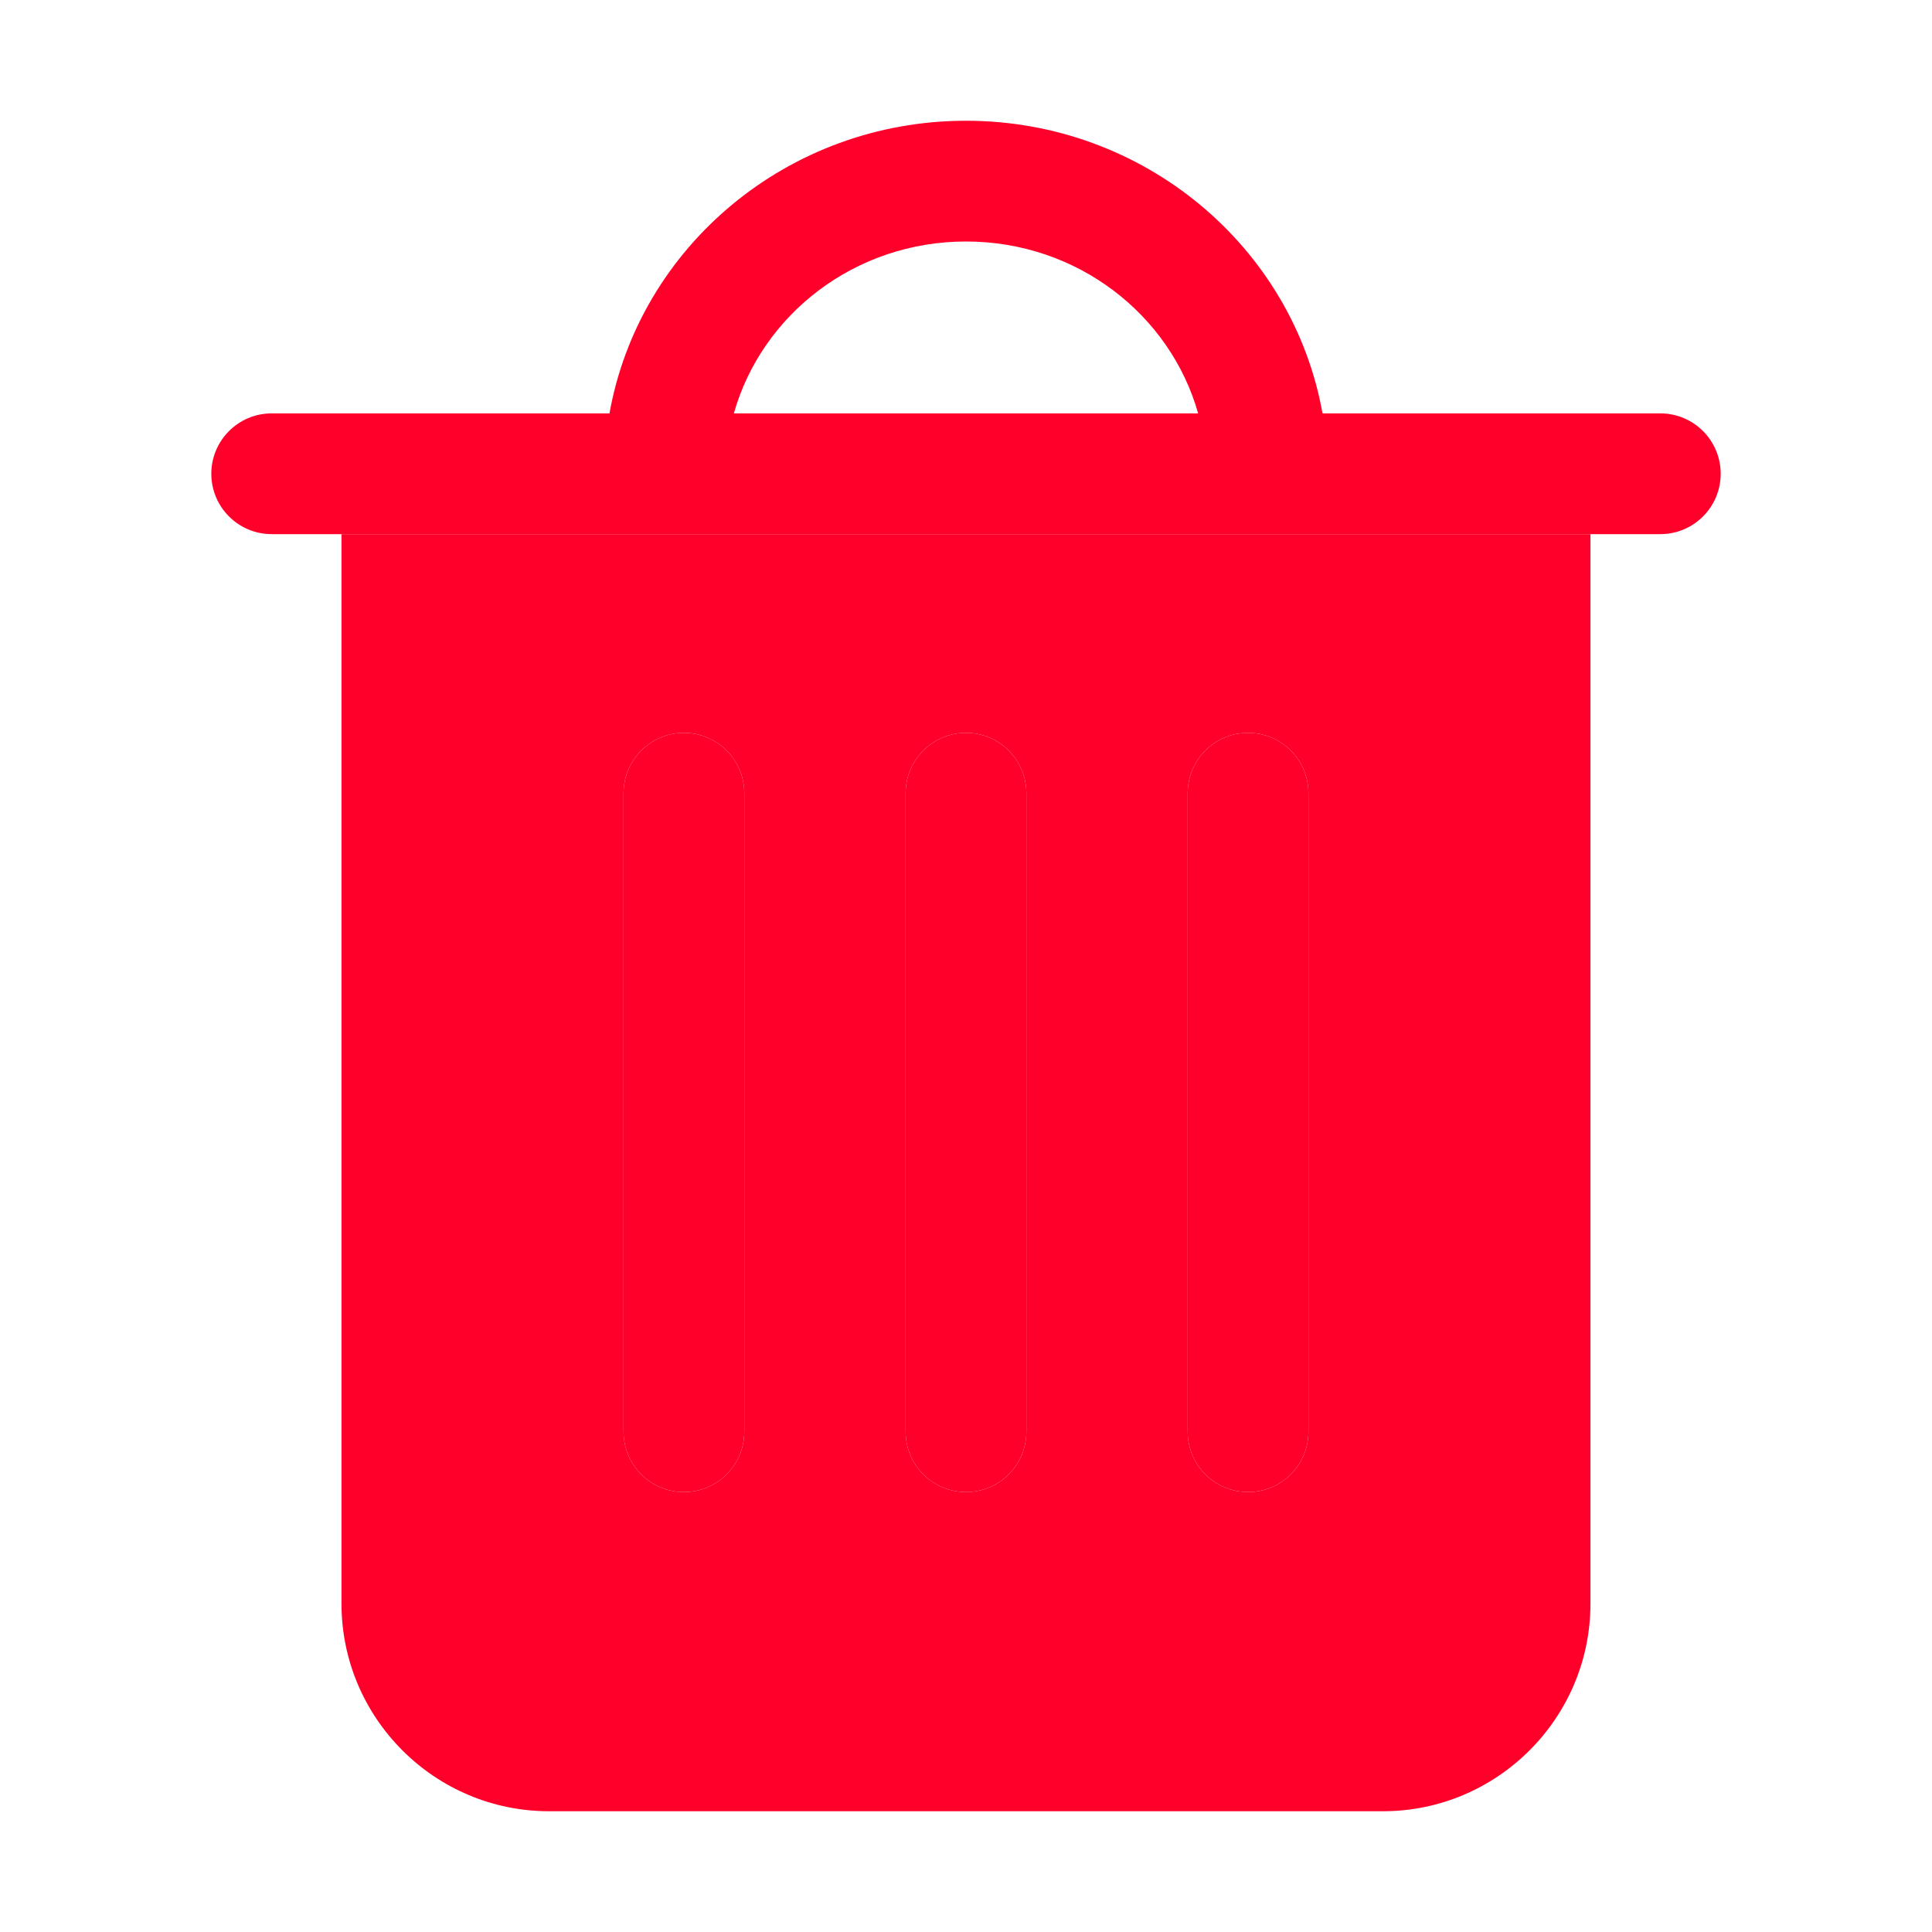
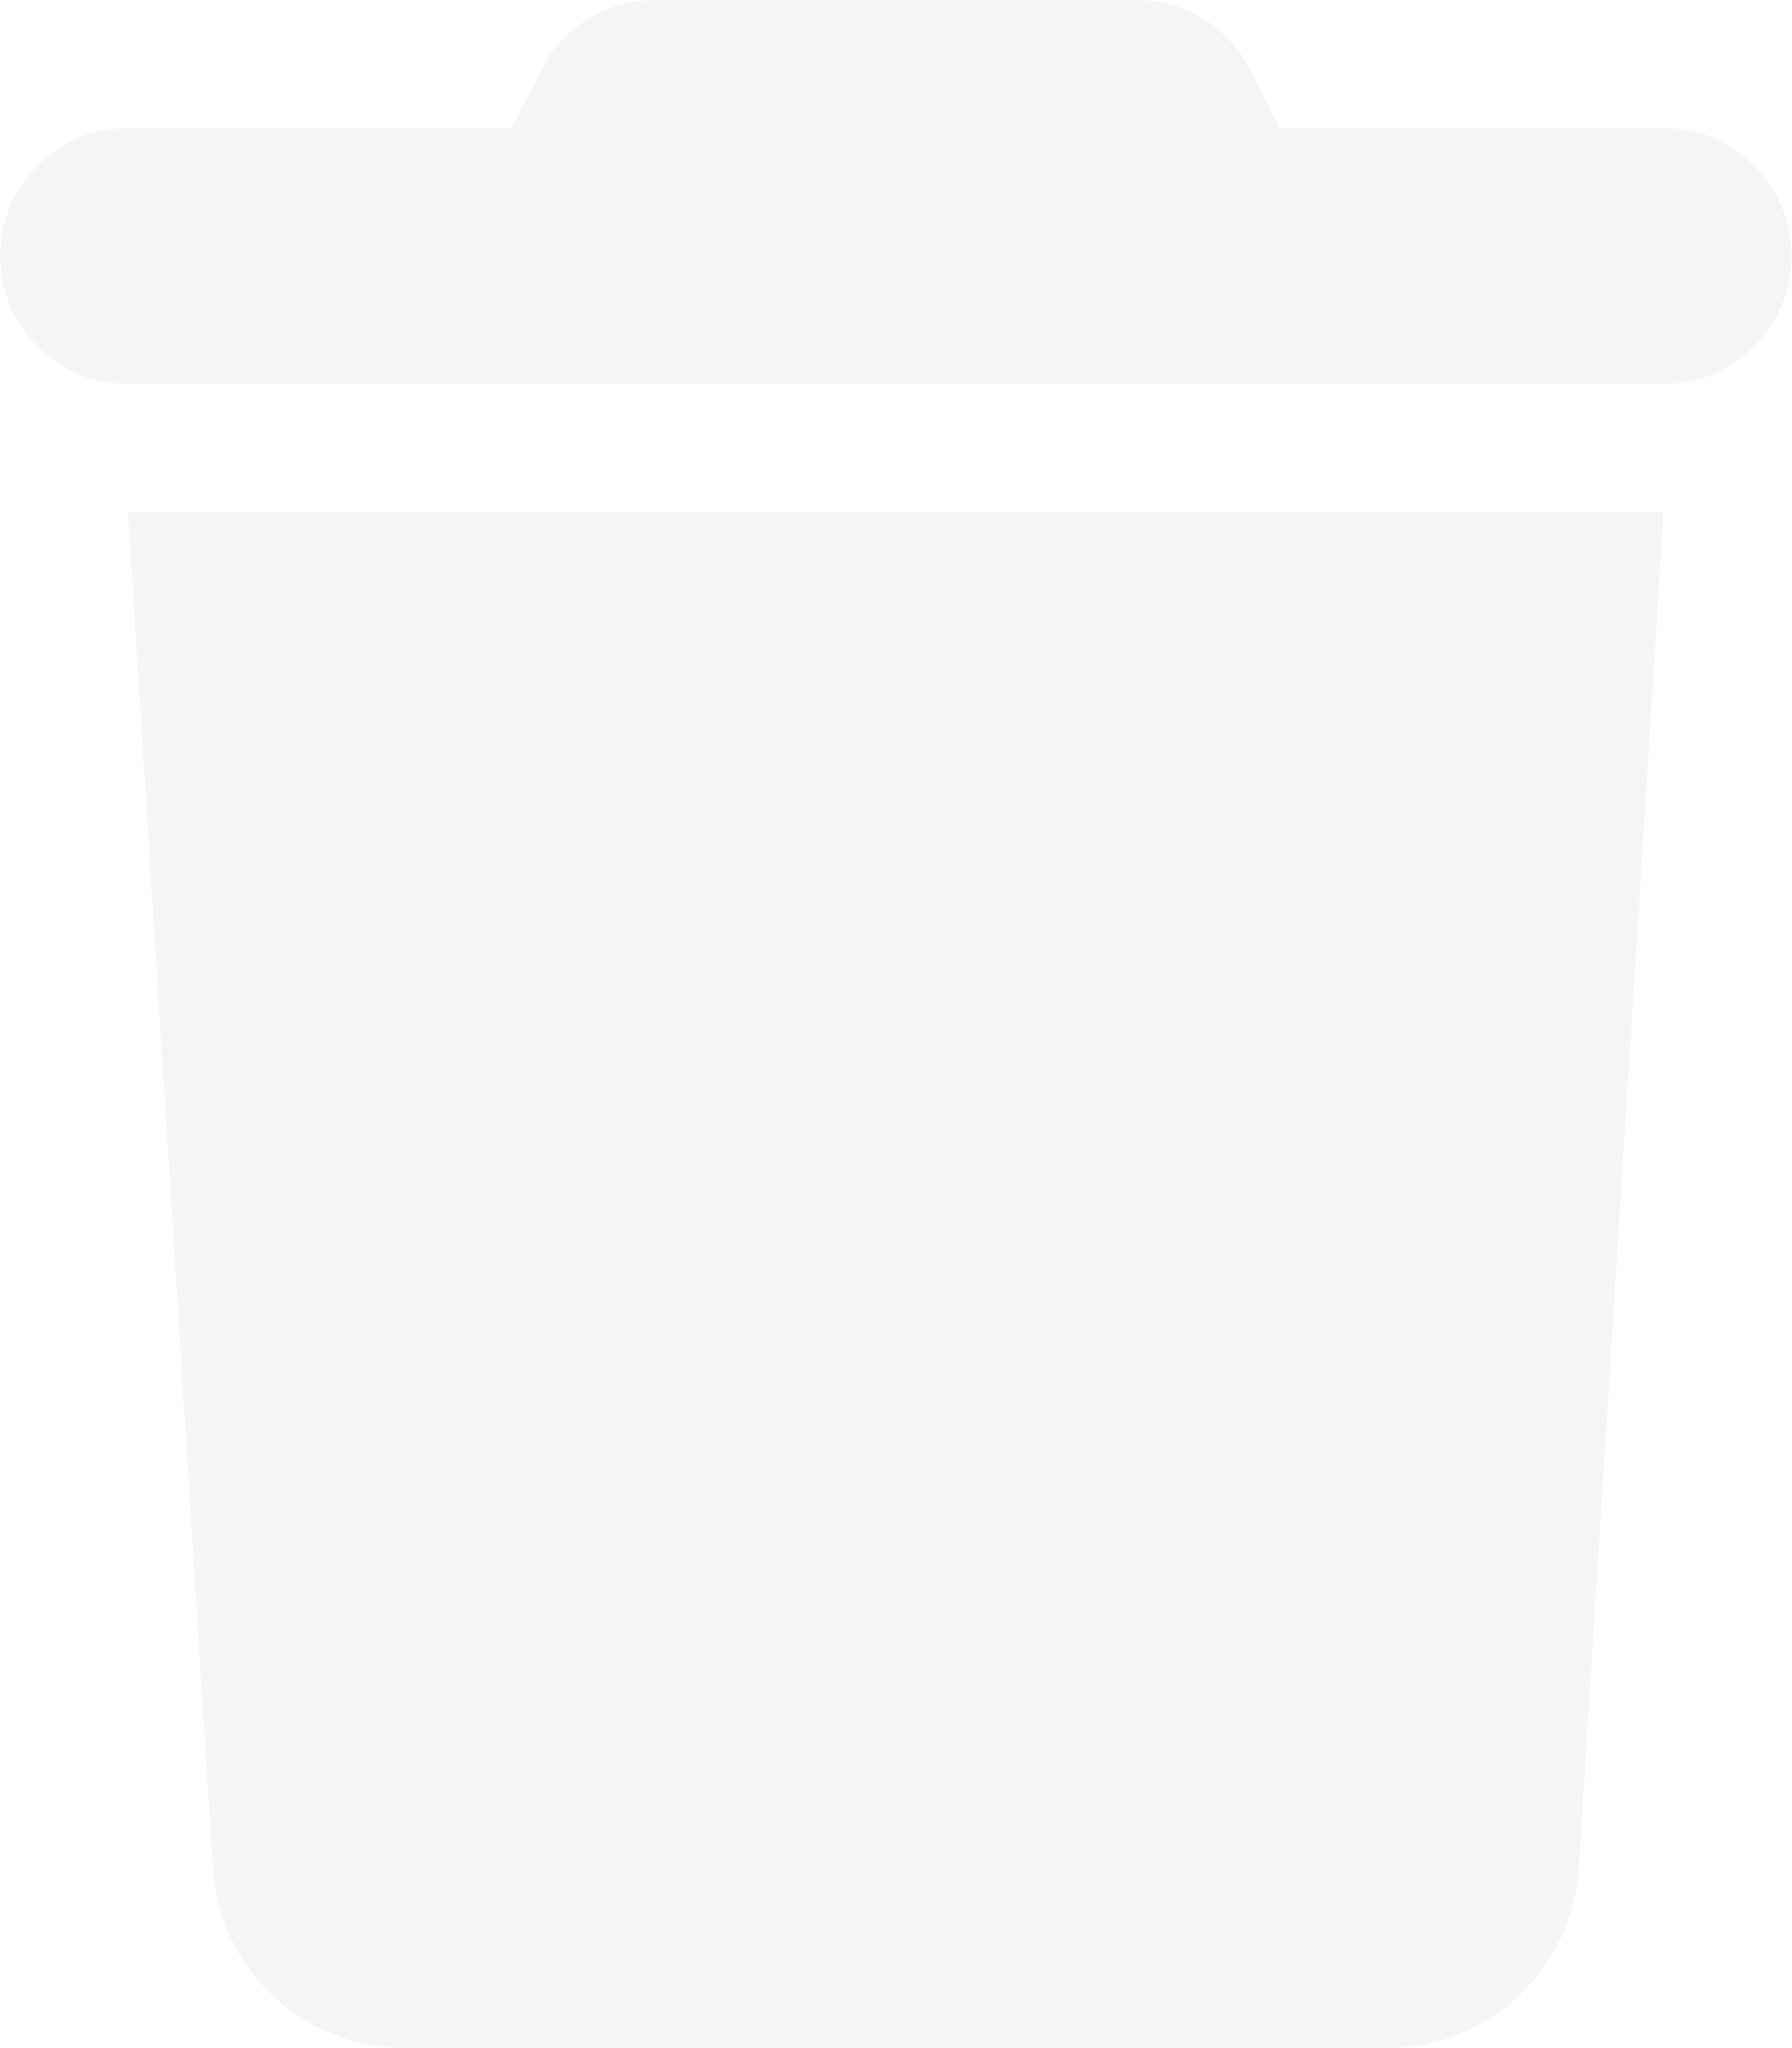
- <svg xmlns="http://www.w3.org/2000/svg" id="Trash_Can" style="enable-background:new 0 0 32 32;" version="1.1" viewBox="0 0 32 32" xml:space="preserve">
-   <style type="text/css">
- 	.st0{fill:#ff002b;}
- 	.st1{fill:#ff002b;}
- </style>
-   <g>
-     <path class="st0" d="M5.656,8.847v17.713C5.656,28.457,7.199,30,9.095,30h13.809c1.896,0,3.439-1.543,3.439-3.439V8.847H5.656z    M19.672,13.138c0-0.552,0.447-1,1-1s1,0.448,1,1v10.575c0,0.553-0.447,1-1,1s-1-0.447-1-1V13.138z M15,13.138c0-0.552,0.448-1,1-1   s1,0.448,1,1v10.575c0,0.553-0.448,1-1,1s-1-0.447-1-1V13.138z M10.328,13.138c0-0.552,0.448-1,1-1s1,0.448,1,1v10.575   c0,0.553-0.448,1-1,1s-1-0.447-1-1V13.138z" />
-     <path class="st1" d="M27.5,6.847h-5.595C21.415,4.098,18.957,2,16,2s-5.415,2.098-5.905,4.847H4.5c-0.552,0-1,0.448-1,1   s0.448,1,1,1h1.156h20.688H27.5c0.553,0,1-0.448,1-1S28.053,6.847,27.5,6.847z M16,4c1.843,0,3.383,1.212,3.845,2.847h-7.69   C12.617,5.212,14.157,4,16,4z" />
-     <path class="st1" d="M16,24.713c0.552,0,1-0.447,1-1V13.138c0-0.552-0.448-1-1-1s-1,0.448-1,1v10.575   C15,24.266,15.448,24.713,16,24.713z" />
-     <path class="st1" d="M11.328,24.713c0.552,0,1-0.447,1-1V13.138c0-0.552-0.448-1-1-1s-1,0.448-1,1v10.575   C10.328,24.266,10.776,24.713,11.328,24.713z" />
-     <path class="st1" d="M20.672,24.713c0.553,0,1-0.447,1-1V13.138c0-0.552-0.447-1-1-1s-1,0.448-1,1v10.575   C19.672,24.266,20.119,24.713,20.672,24.713z" />
-   </g>
+ <svg xmlns="http://www.w3.org/2000/svg" viewBox="0 0 448 512">
+   <path fill="#f5f5f5" d="M135.2 17.7L128 32H32C14.3 32 0 46.3 0 64S14.3 96 32 96H416c17.7 0 32-14.3 32-32s-14.3-32-32-32H320l-7.2-14.3C307.4 6.8 296.3 0 284.2 0H163.8c-12.1 0-23.2 6.8-28.6 17.7zM416 128H32L53.2 467c1.6 25.3 22.6 45 47.9 45H346.9c25.3 0 46.3-19.7 47.9-45L416 128z" />
</svg>
